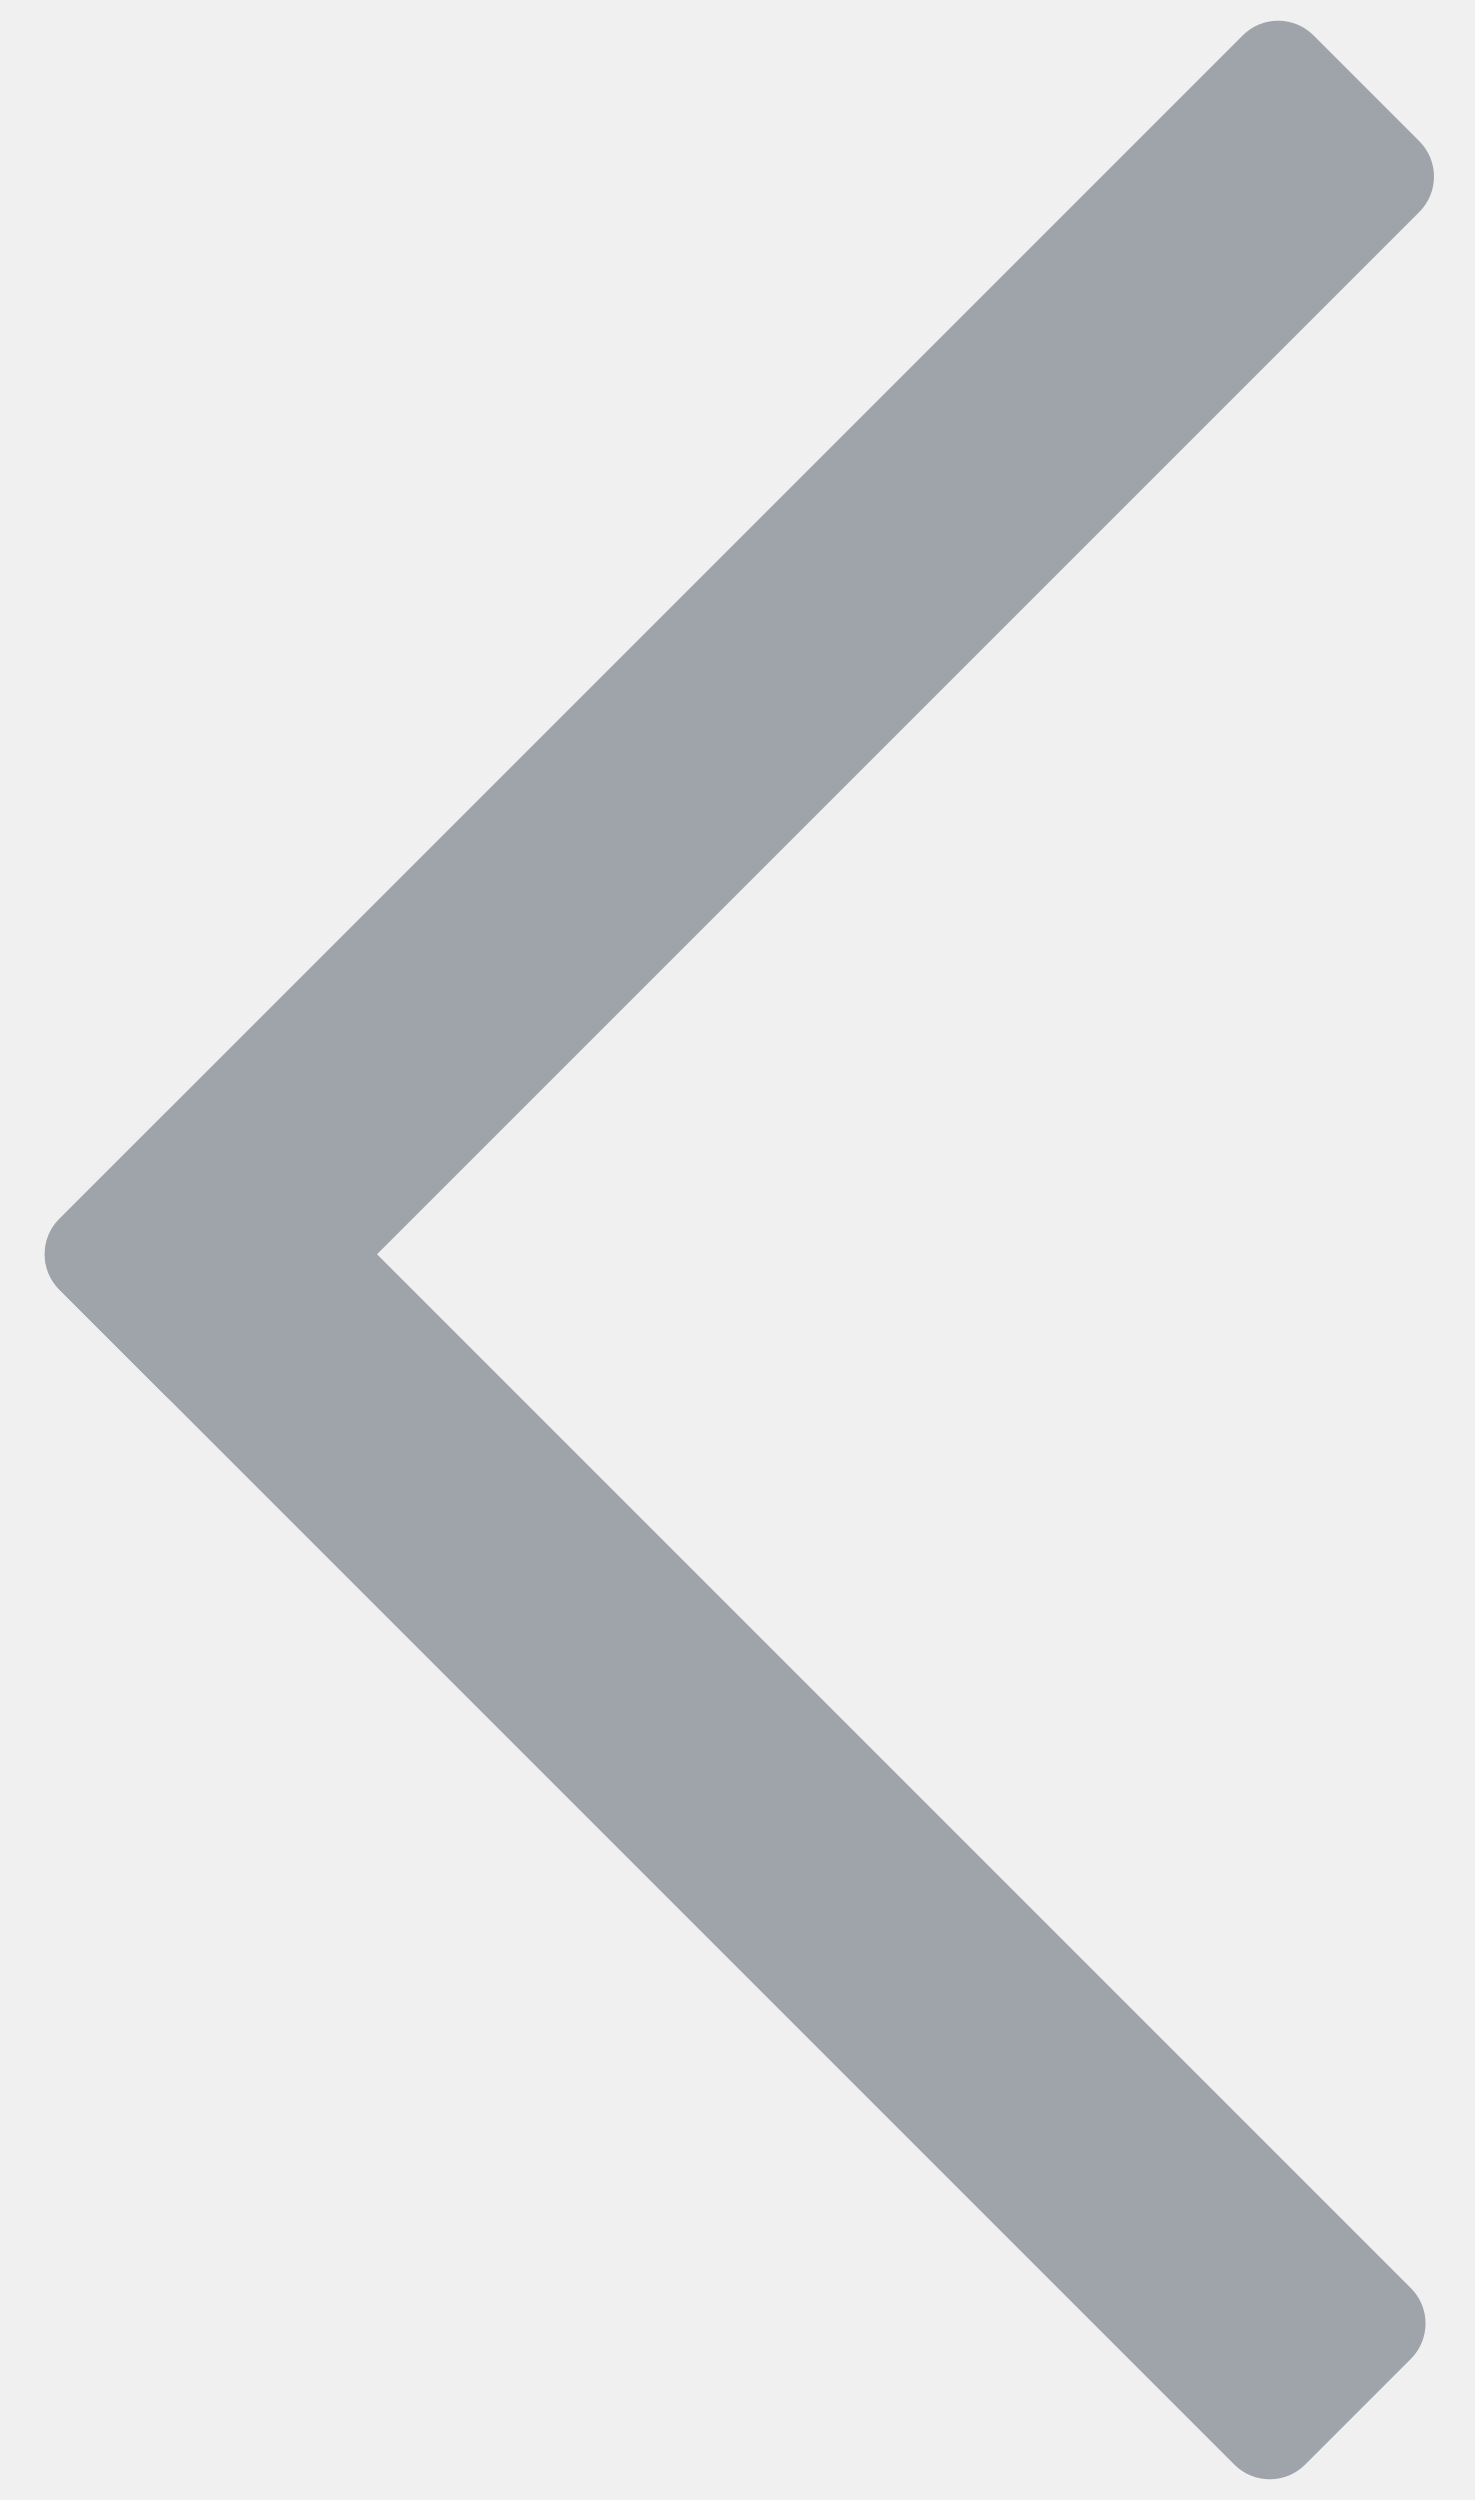
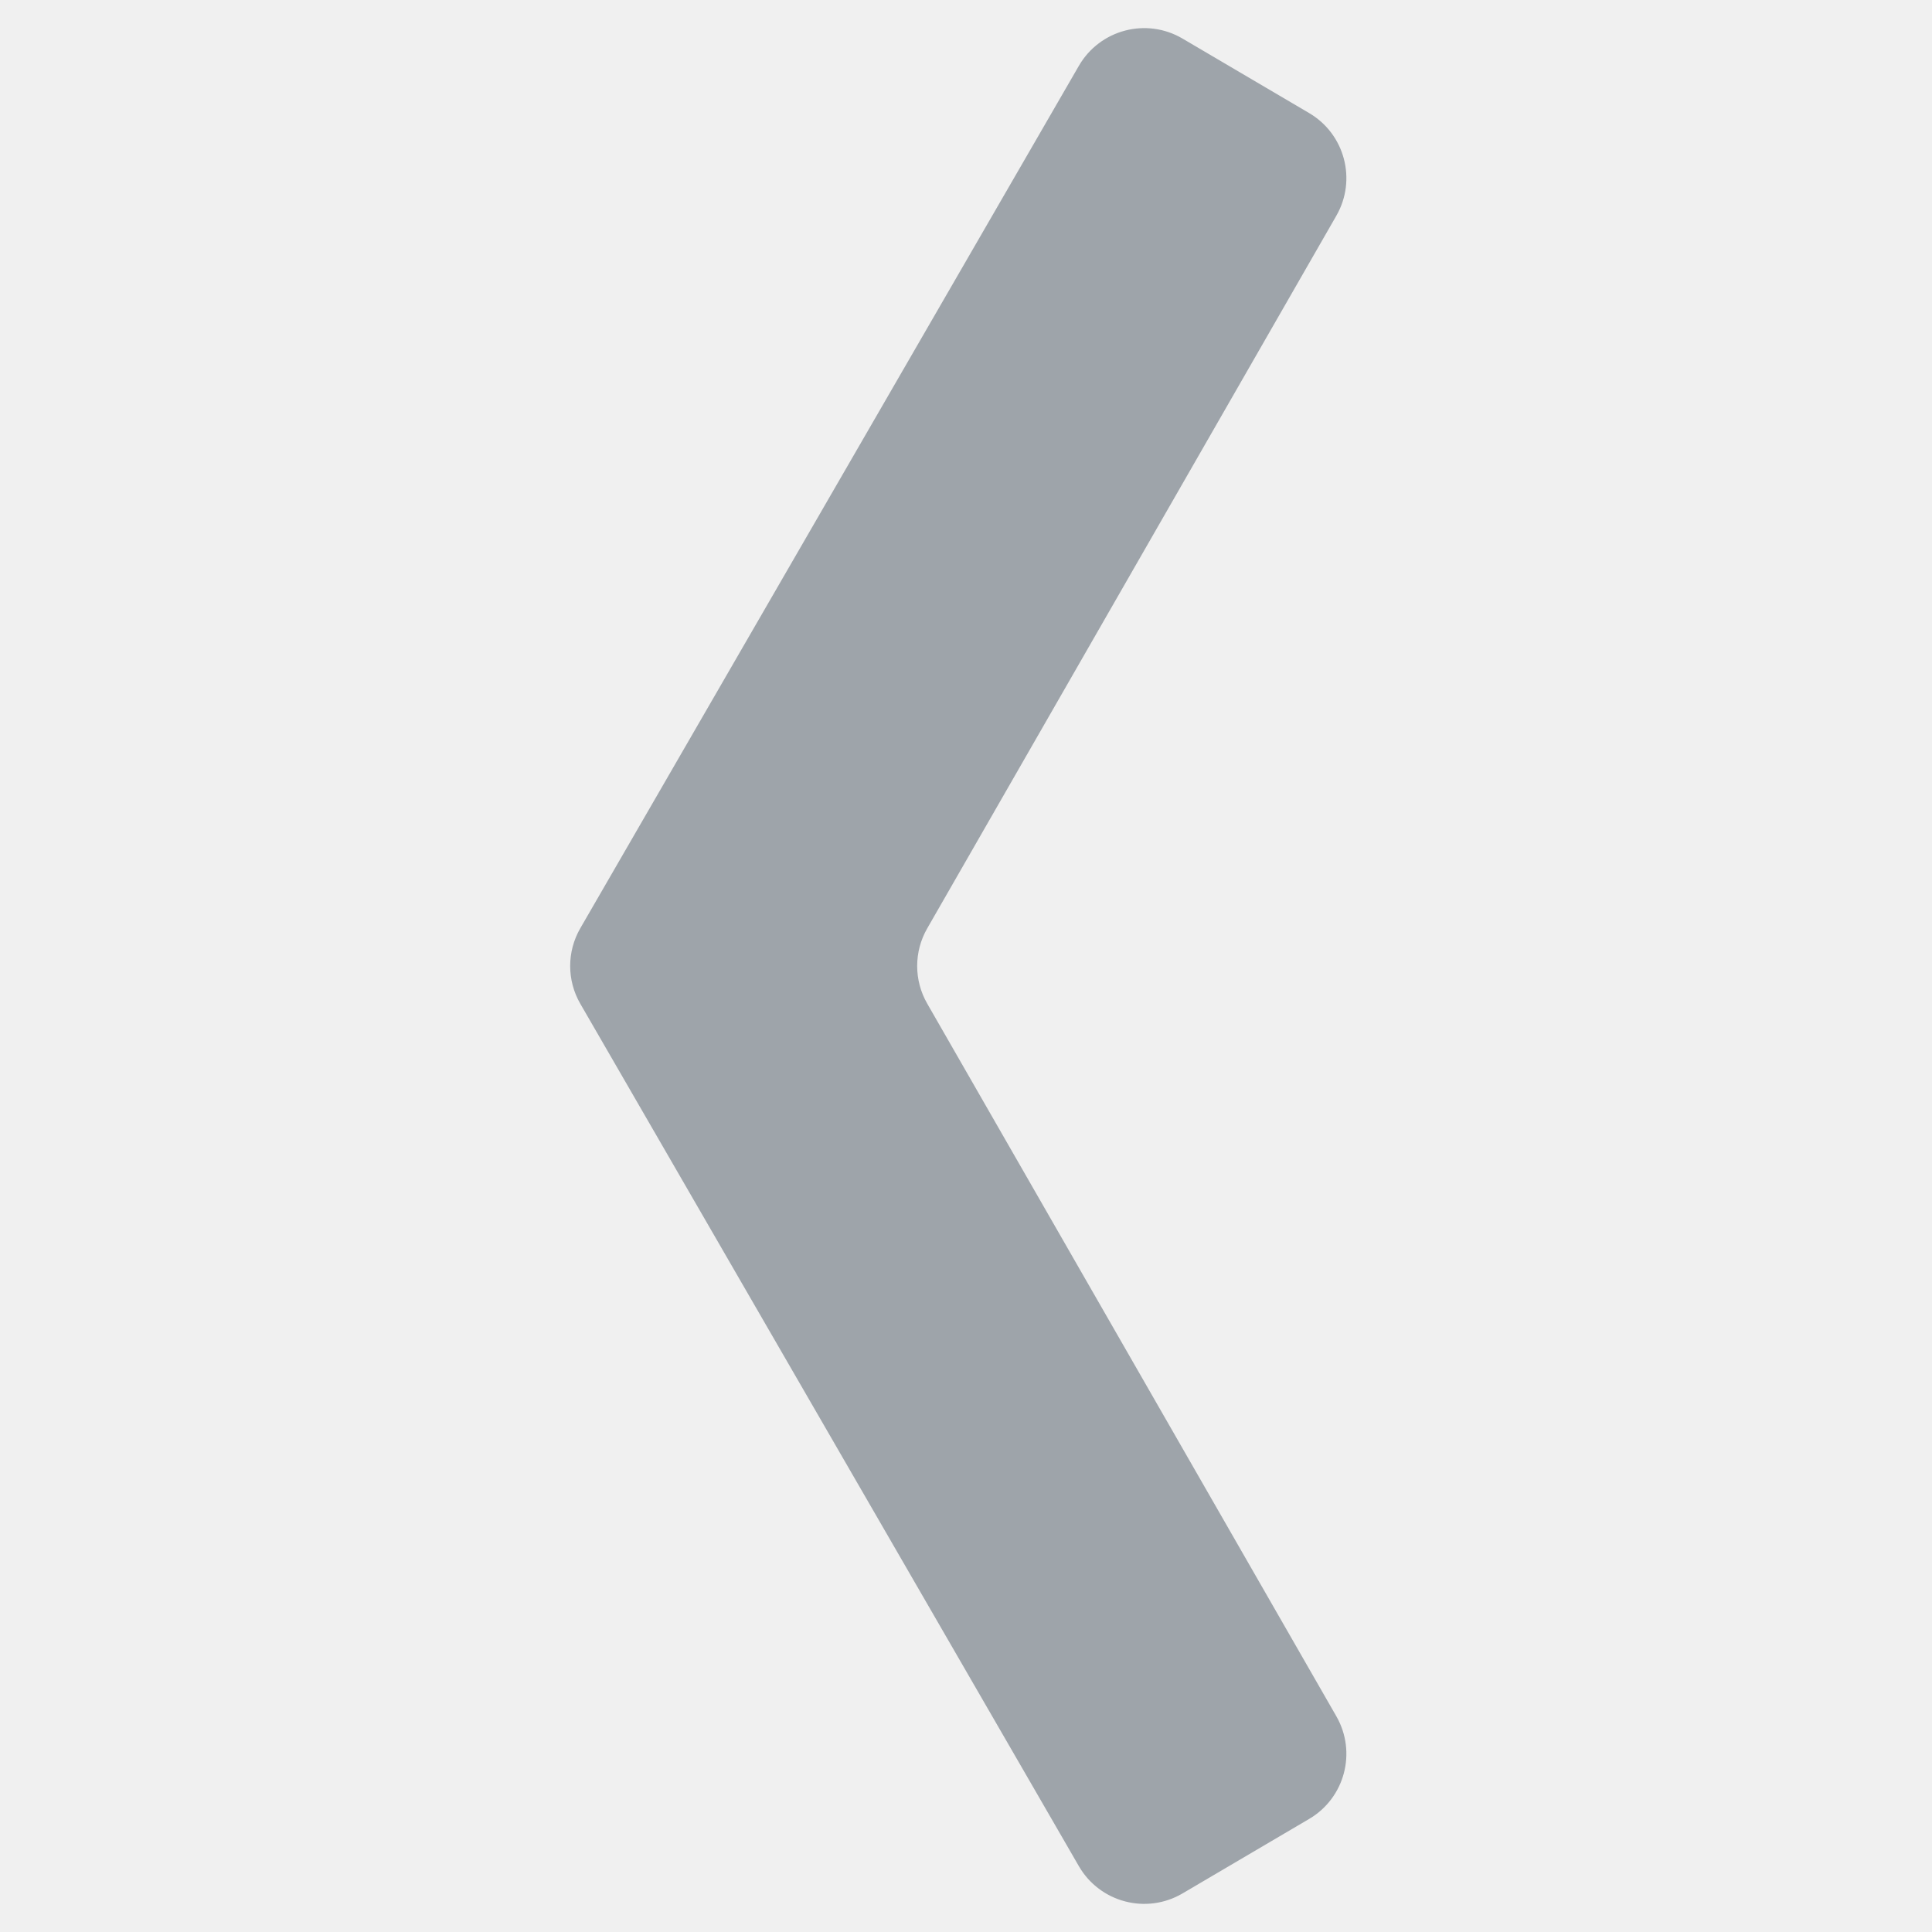
- <svg xmlns="http://www.w3.org/2000/svg" width="59" height="100" viewBox="0 0 59 100" fill="none">
-   <g clip-path="url(#clip0_73_5)">
-     <path d="M56.774 5.649L52.539 1.414C51.758 0.633 50.492 0.633 49.711 1.414L2.372 48.753C1.591 49.534 1.591 50.8 2.372 51.581L6.607 55.816C7.388 56.597 8.654 56.597 9.435 55.816L56.774 8.477C57.555 7.696 57.555 6.43 56.774 5.649Z" fill="#9EA4AA" />
-     <path d="M52.204 98.586L56.436 94.354C57.217 93.573 57.217 92.307 56.436 91.526L9.441 44.531C8.66 43.749 7.394 43.749 6.612 44.531L2.381 48.762C1.6 49.543 1.6 50.809 2.381 51.591L49.376 98.586C50.157 99.367 51.423 99.367 52.204 98.586Z" fill="#9EA4AA" />
+ <svg xmlns="http://www.w3.org/2000/svg" width="128" height="128" viewBox="0 0 128 128" fill="none">
+   <g clip-path="url(#clip0_85_2)">
+     <path d="M38.447 61.498L71.478 4.361C72.868 1.958 75.949 1.147 78.342 2.554L86.736 7.492C89.098 8.881 89.901 11.914 88.537 14.291L61.429 61.511C60.544 63.052 60.544 64.948 61.429 66.489L88.537 113.709C89.901 116.086 89.098 119.119 86.736 120.508L78.342 125.446C75.949 126.853 72.868 126.042 71.478 123.639L38.447 66.502C37.552 64.954 37.552 63.046 38.447 61.498Z" fill="#9EA4AA" />
  </g>
  <defs>
-     <clipPath id="clip0_73_5">
-       <rect width="59" height="100" fill="white" />
+     <clipPath id="clip0_85_2">
+       <rect width="128" height="128" fill="white" />
    </clipPath>
  </defs>
</svg>
